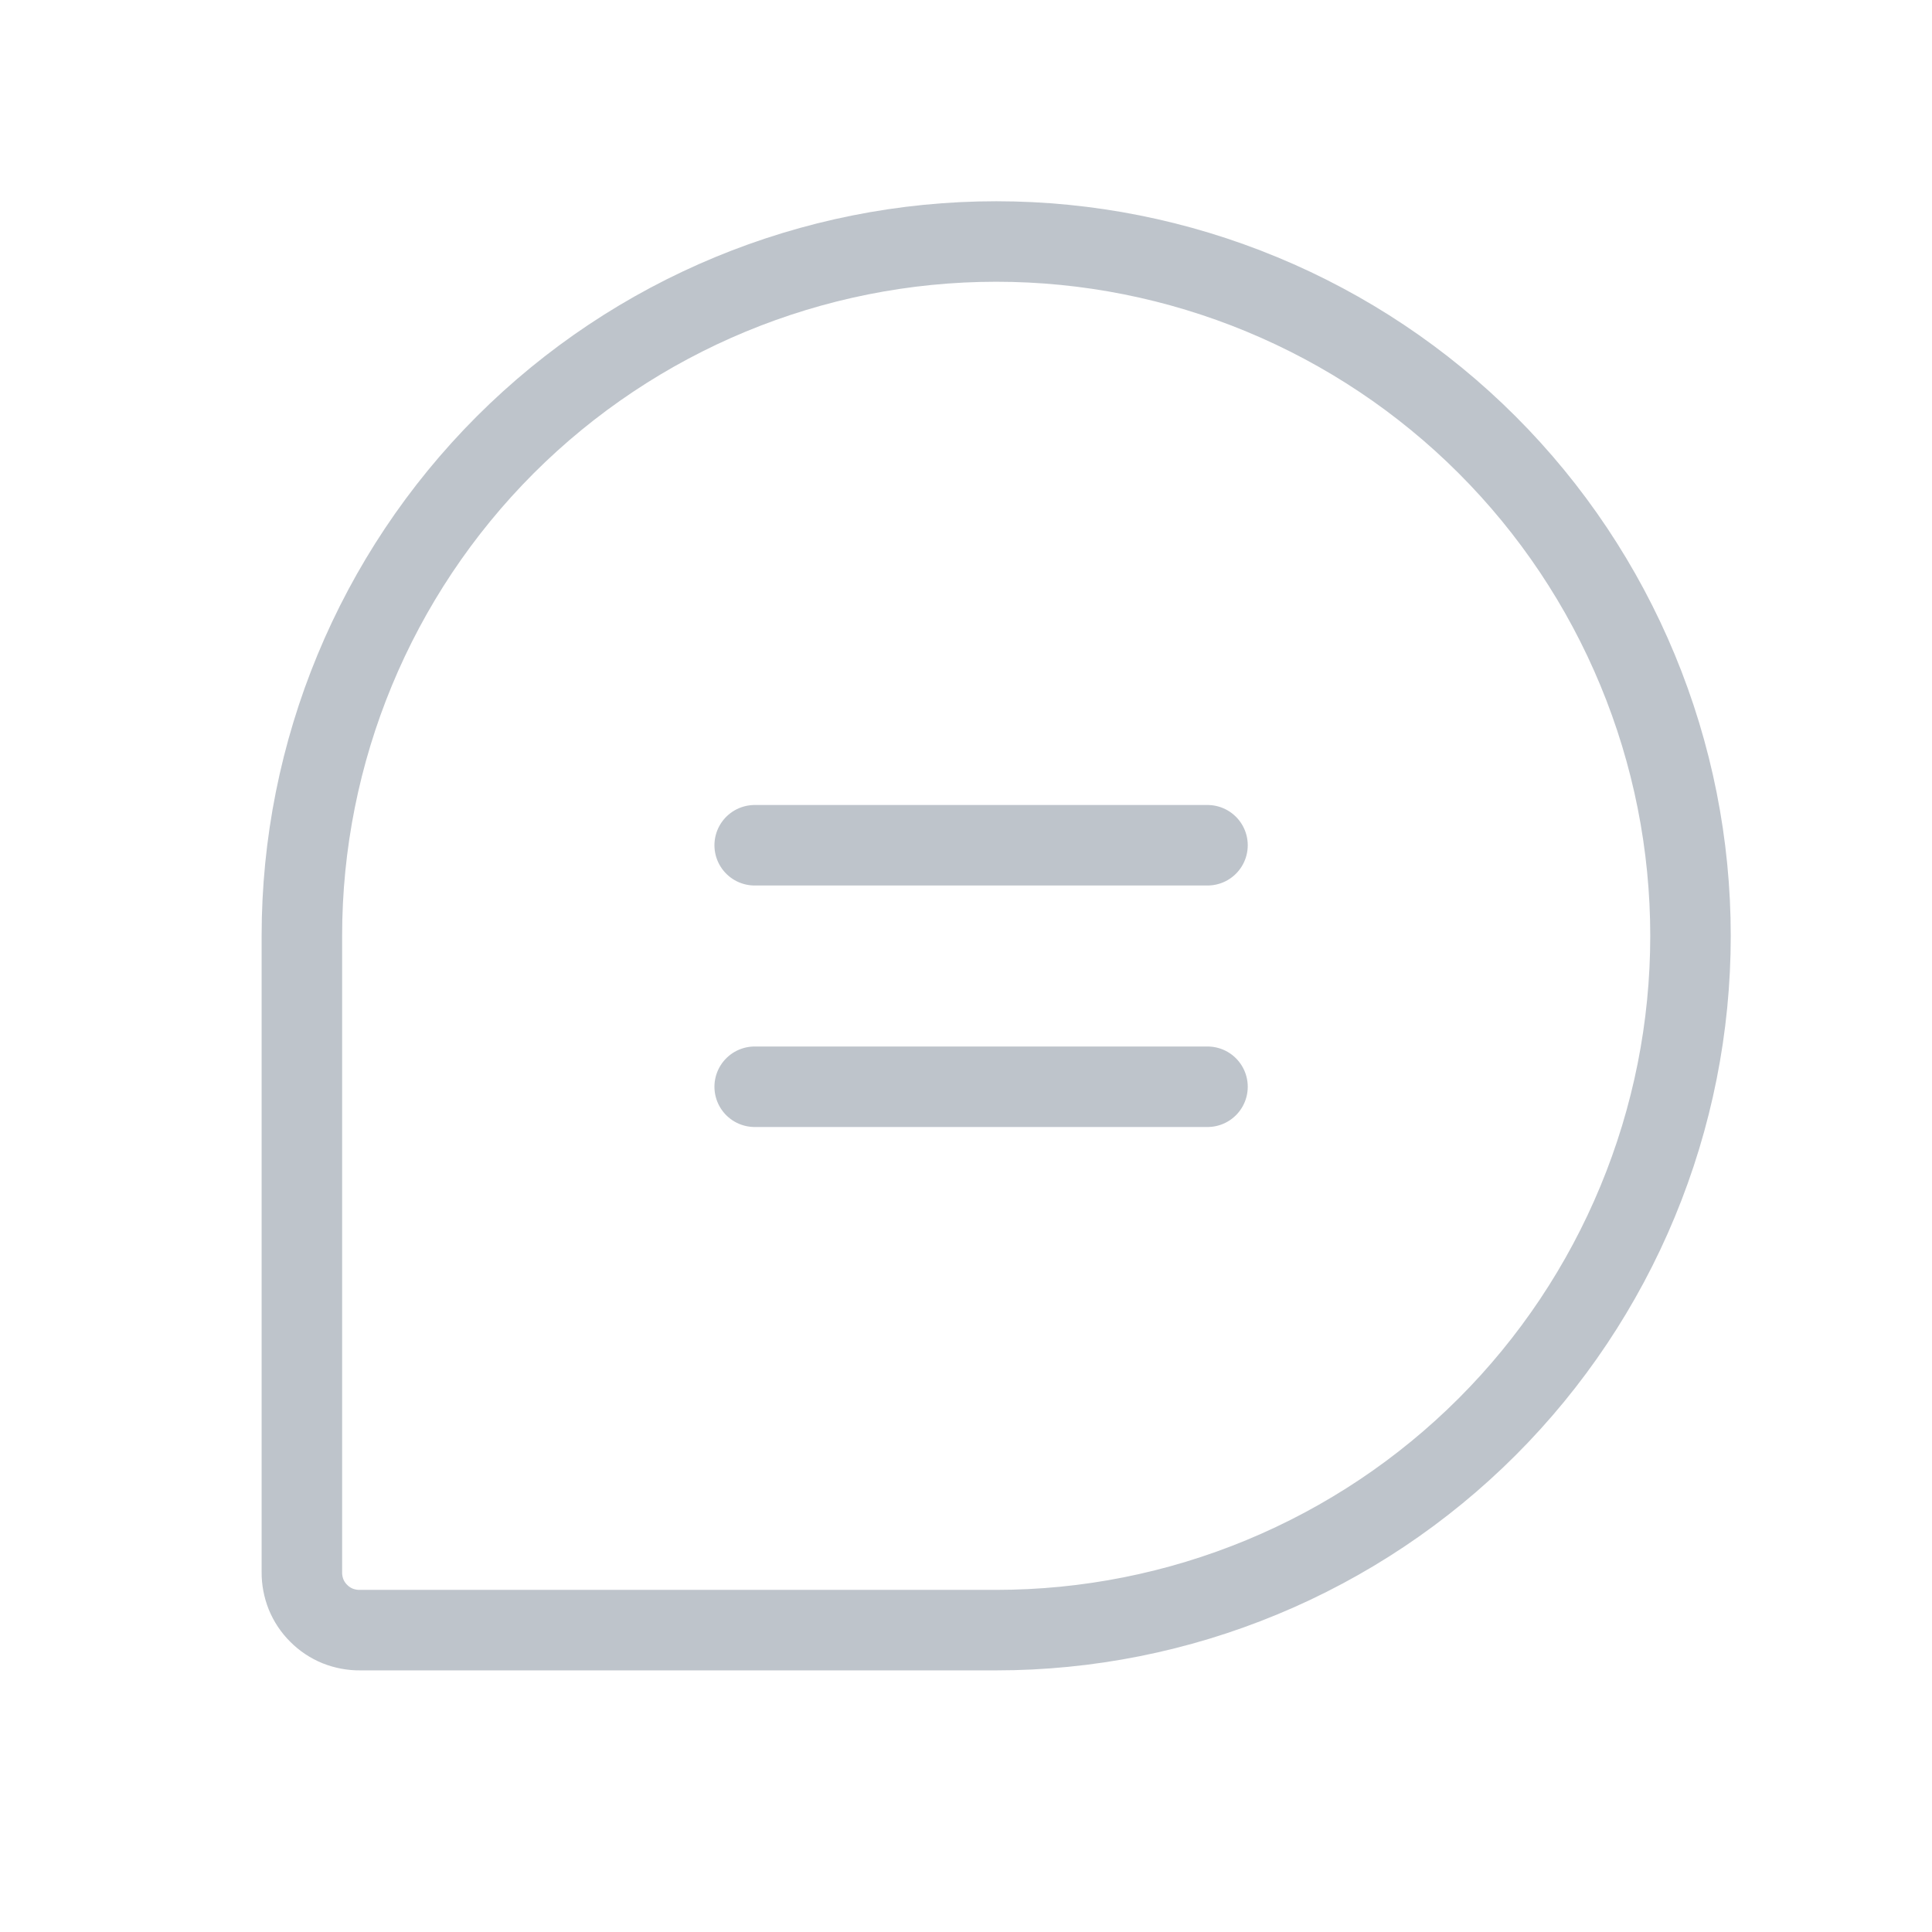
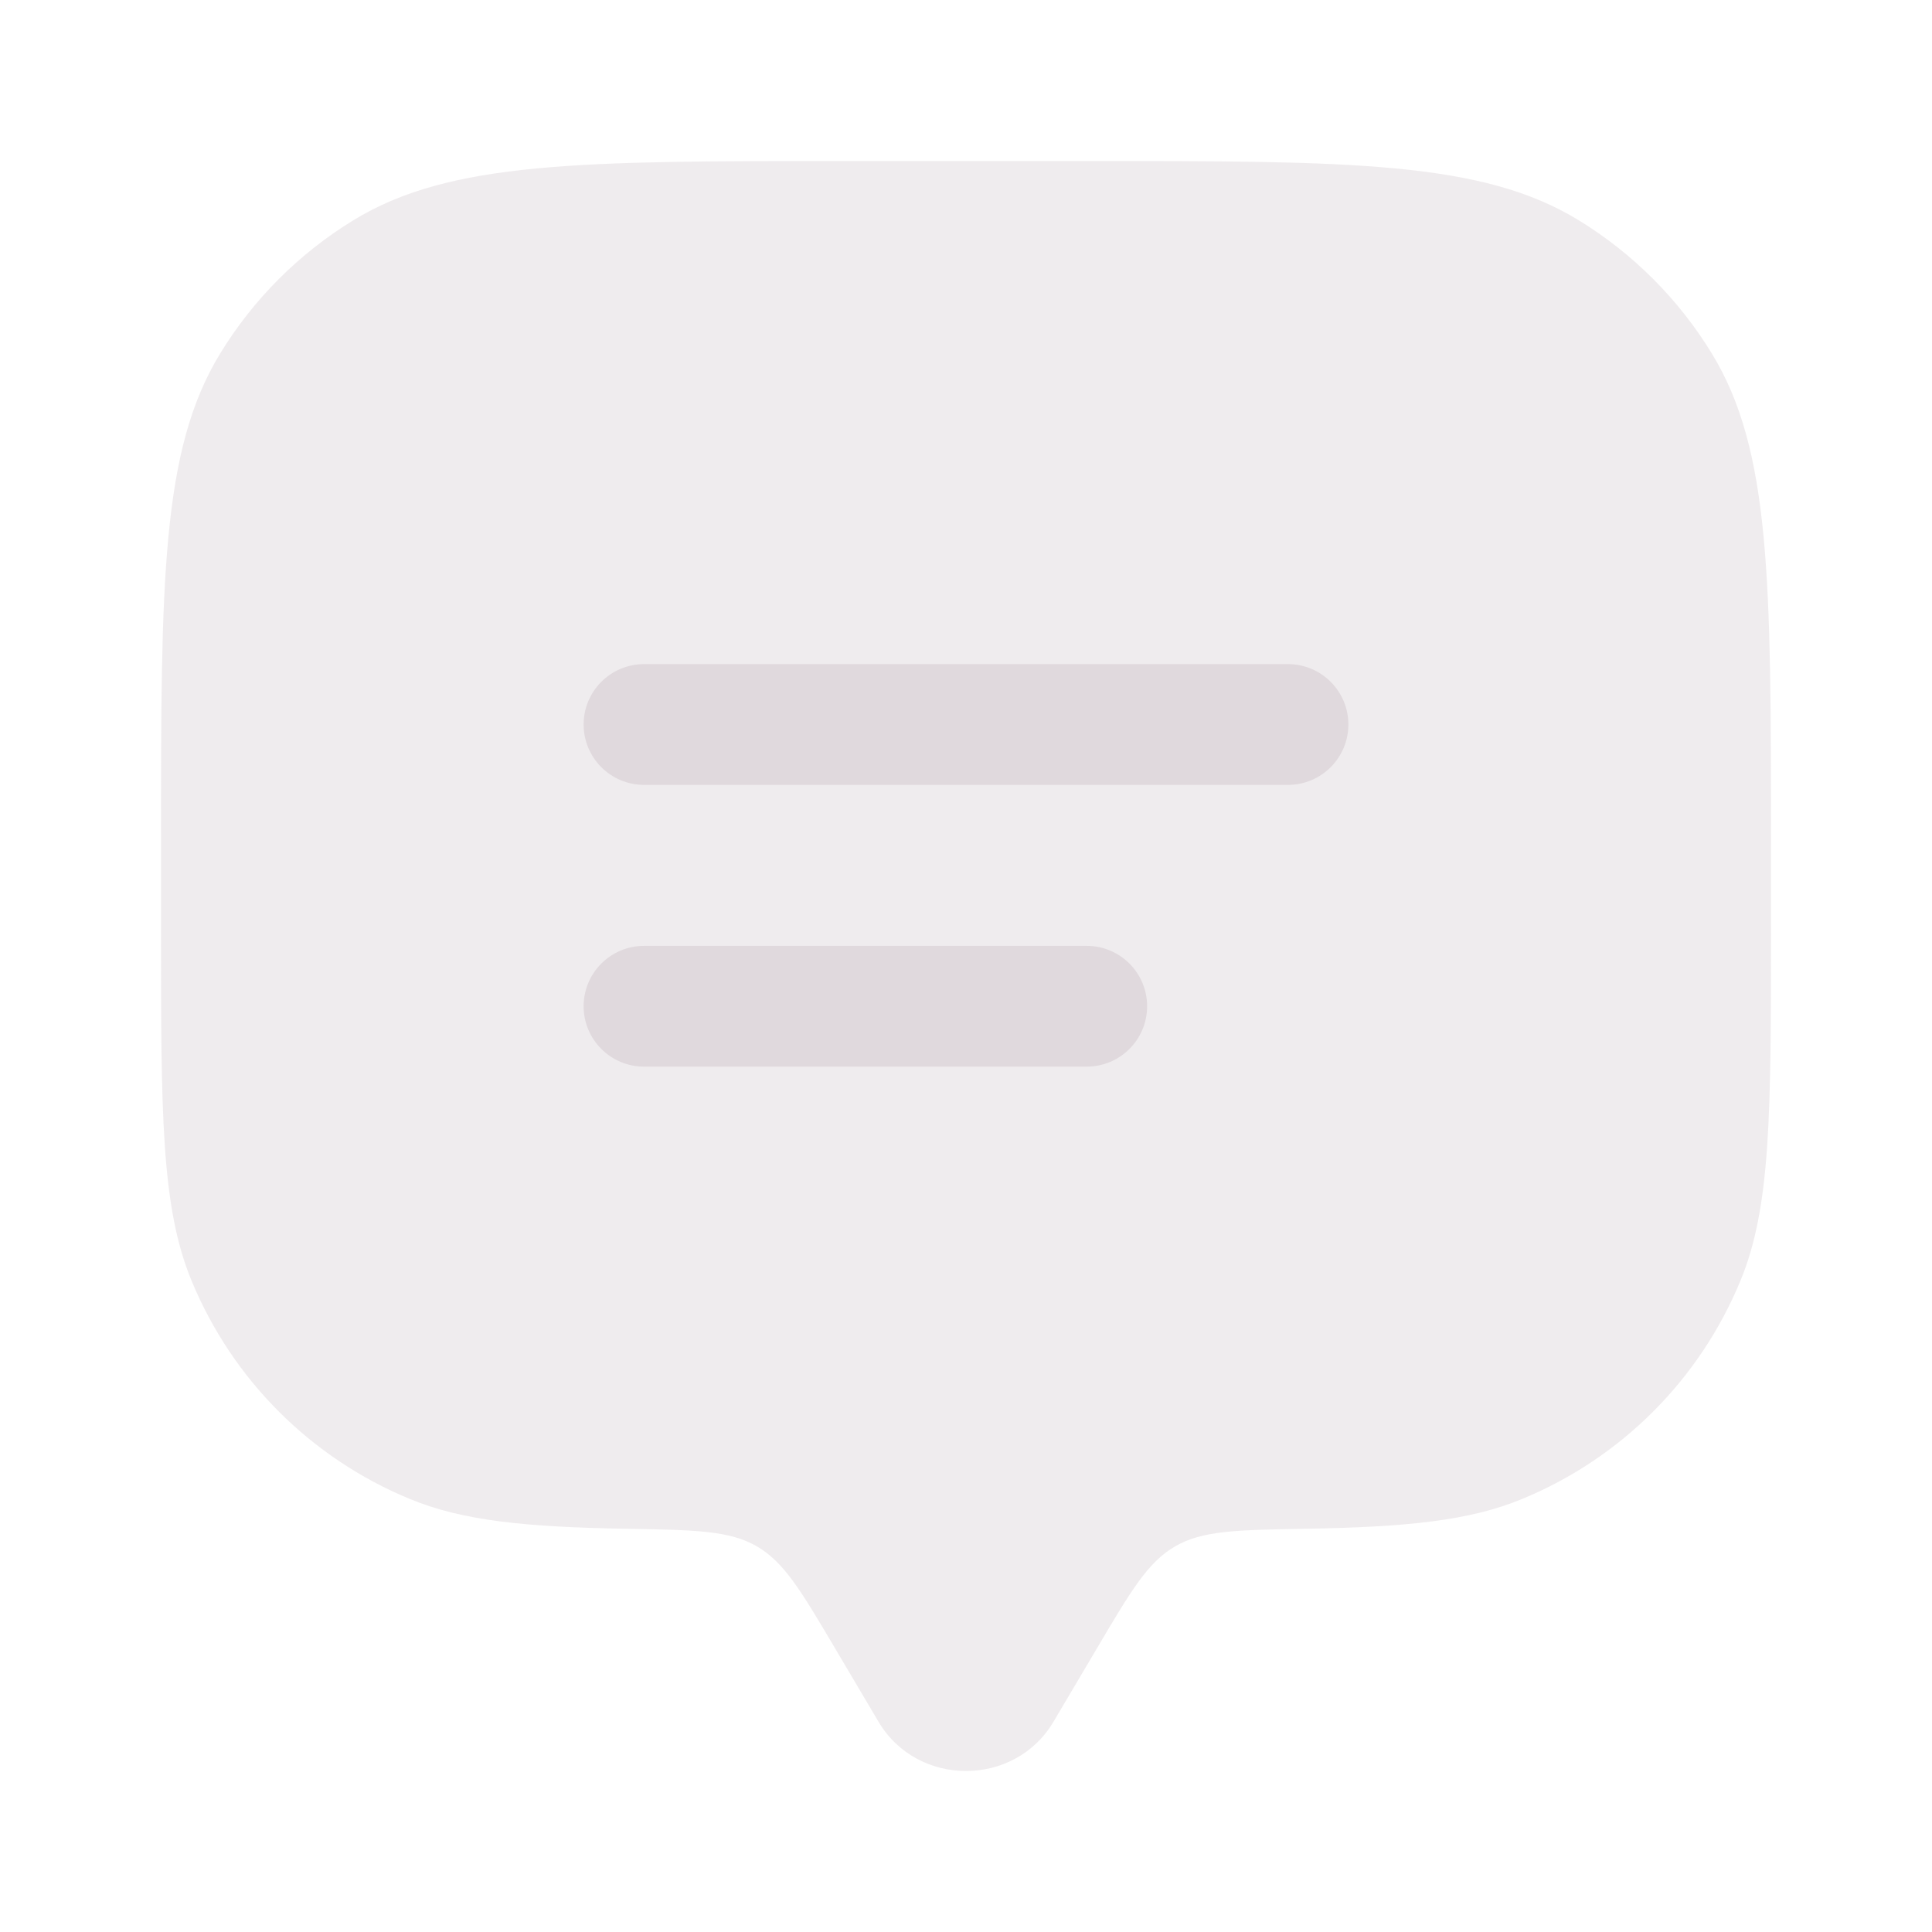
<svg xmlns="http://www.w3.org/2000/svg" width="24" height="24" viewBox="0 0 24 24" fill="none">
-   <path d="M12.375 20.25H4.472C4.377 20.251 4.282 20.233 4.194 20.198C4.106 20.162 4.026 20.109 3.959 20.041C3.891 19.974 3.838 19.894 3.802 19.806C3.767 19.718 3.749 19.623 3.75 19.528V11.625C3.75 9.338 4.659 7.144 6.276 5.526C7.894 3.909 10.088 3 12.375 3C13.508 3 14.629 3.223 15.676 3.657C16.722 4.09 17.673 4.725 18.474 5.526C19.275 6.327 19.91 7.278 20.343 8.324C20.777 9.371 21 10.492 21 11.625C21 12.758 20.777 13.879 20.343 14.926C19.91 15.972 19.275 16.923 18.474 17.724C17.673 18.525 16.722 19.16 15.676 19.593C14.629 20.027 13.508 20.25 12.375 20.25Z" stroke="#BEC4CB" stroke-linecap="round" stroke-linejoin="round" />
-   <path d="M9.375 10.5H15" stroke="#BEC4CB" stroke-linecap="round" stroke-linejoin="round" />
-   <path d="M9.375 13.5H15" stroke="#BEC4CB" stroke-linecap="round" stroke-linejoin="round" />
+   <path opacity="0.5" d="M13.629 20.472L13.087 21.388C12.604 22.204 11.396 22.204 10.913 21.388L10.371 20.472C9.951 19.761 9.74 19.406 9.403 19.21C9.065 19.013 8.64 19.006 7.79 18.991C6.534 18.97 5.747 18.893 5.087 18.619C3.861 18.112 2.888 17.139 2.381 15.913C2 14.995 2 13.83 2 11.5V10.5C2 7.227 2 5.59 2.737 4.388C3.149 3.715 3.715 3.149 4.388 2.737C5.59 2 7.227 2 10.5 2H13.5C16.773 2 18.41 2 19.613 2.737C20.285 3.149 20.851 3.715 21.263 4.388C22 5.59 22 7.227 22 10.5V11.5C22 13.83 22 14.995 21.619 15.913C21.112 17.139 20.139 18.112 18.913 18.619C18.253 18.893 17.466 18.97 16.21 18.991C15.36 19.006 14.935 19.013 14.597 19.21C14.259 19.406 14.049 19.761 13.629 20.472Z" fill="#E0D9DD" />
+   <path d="M7.25 9C7.25 8.586 7.586 8.25 8 8.25H16C16.414 8.25 16.75 8.586 16.75 9C16.75 9.414 16.414 9.75 16 9.75H8C7.586 9.75 7.25 9.414 7.25 9Z" fill="#E0D9DD" />
+   <path d="M7.25 12.5C7.25 12.086 7.586 11.75 8 11.75H13.5C13.914 11.75 14.25 12.086 14.25 12.5C14.25 12.914 13.914 13.25 13.5 13.25H8C7.586 13.25 7.25 12.914 7.25 12.5Z" fill="#E0D9DD" />
</svg>
